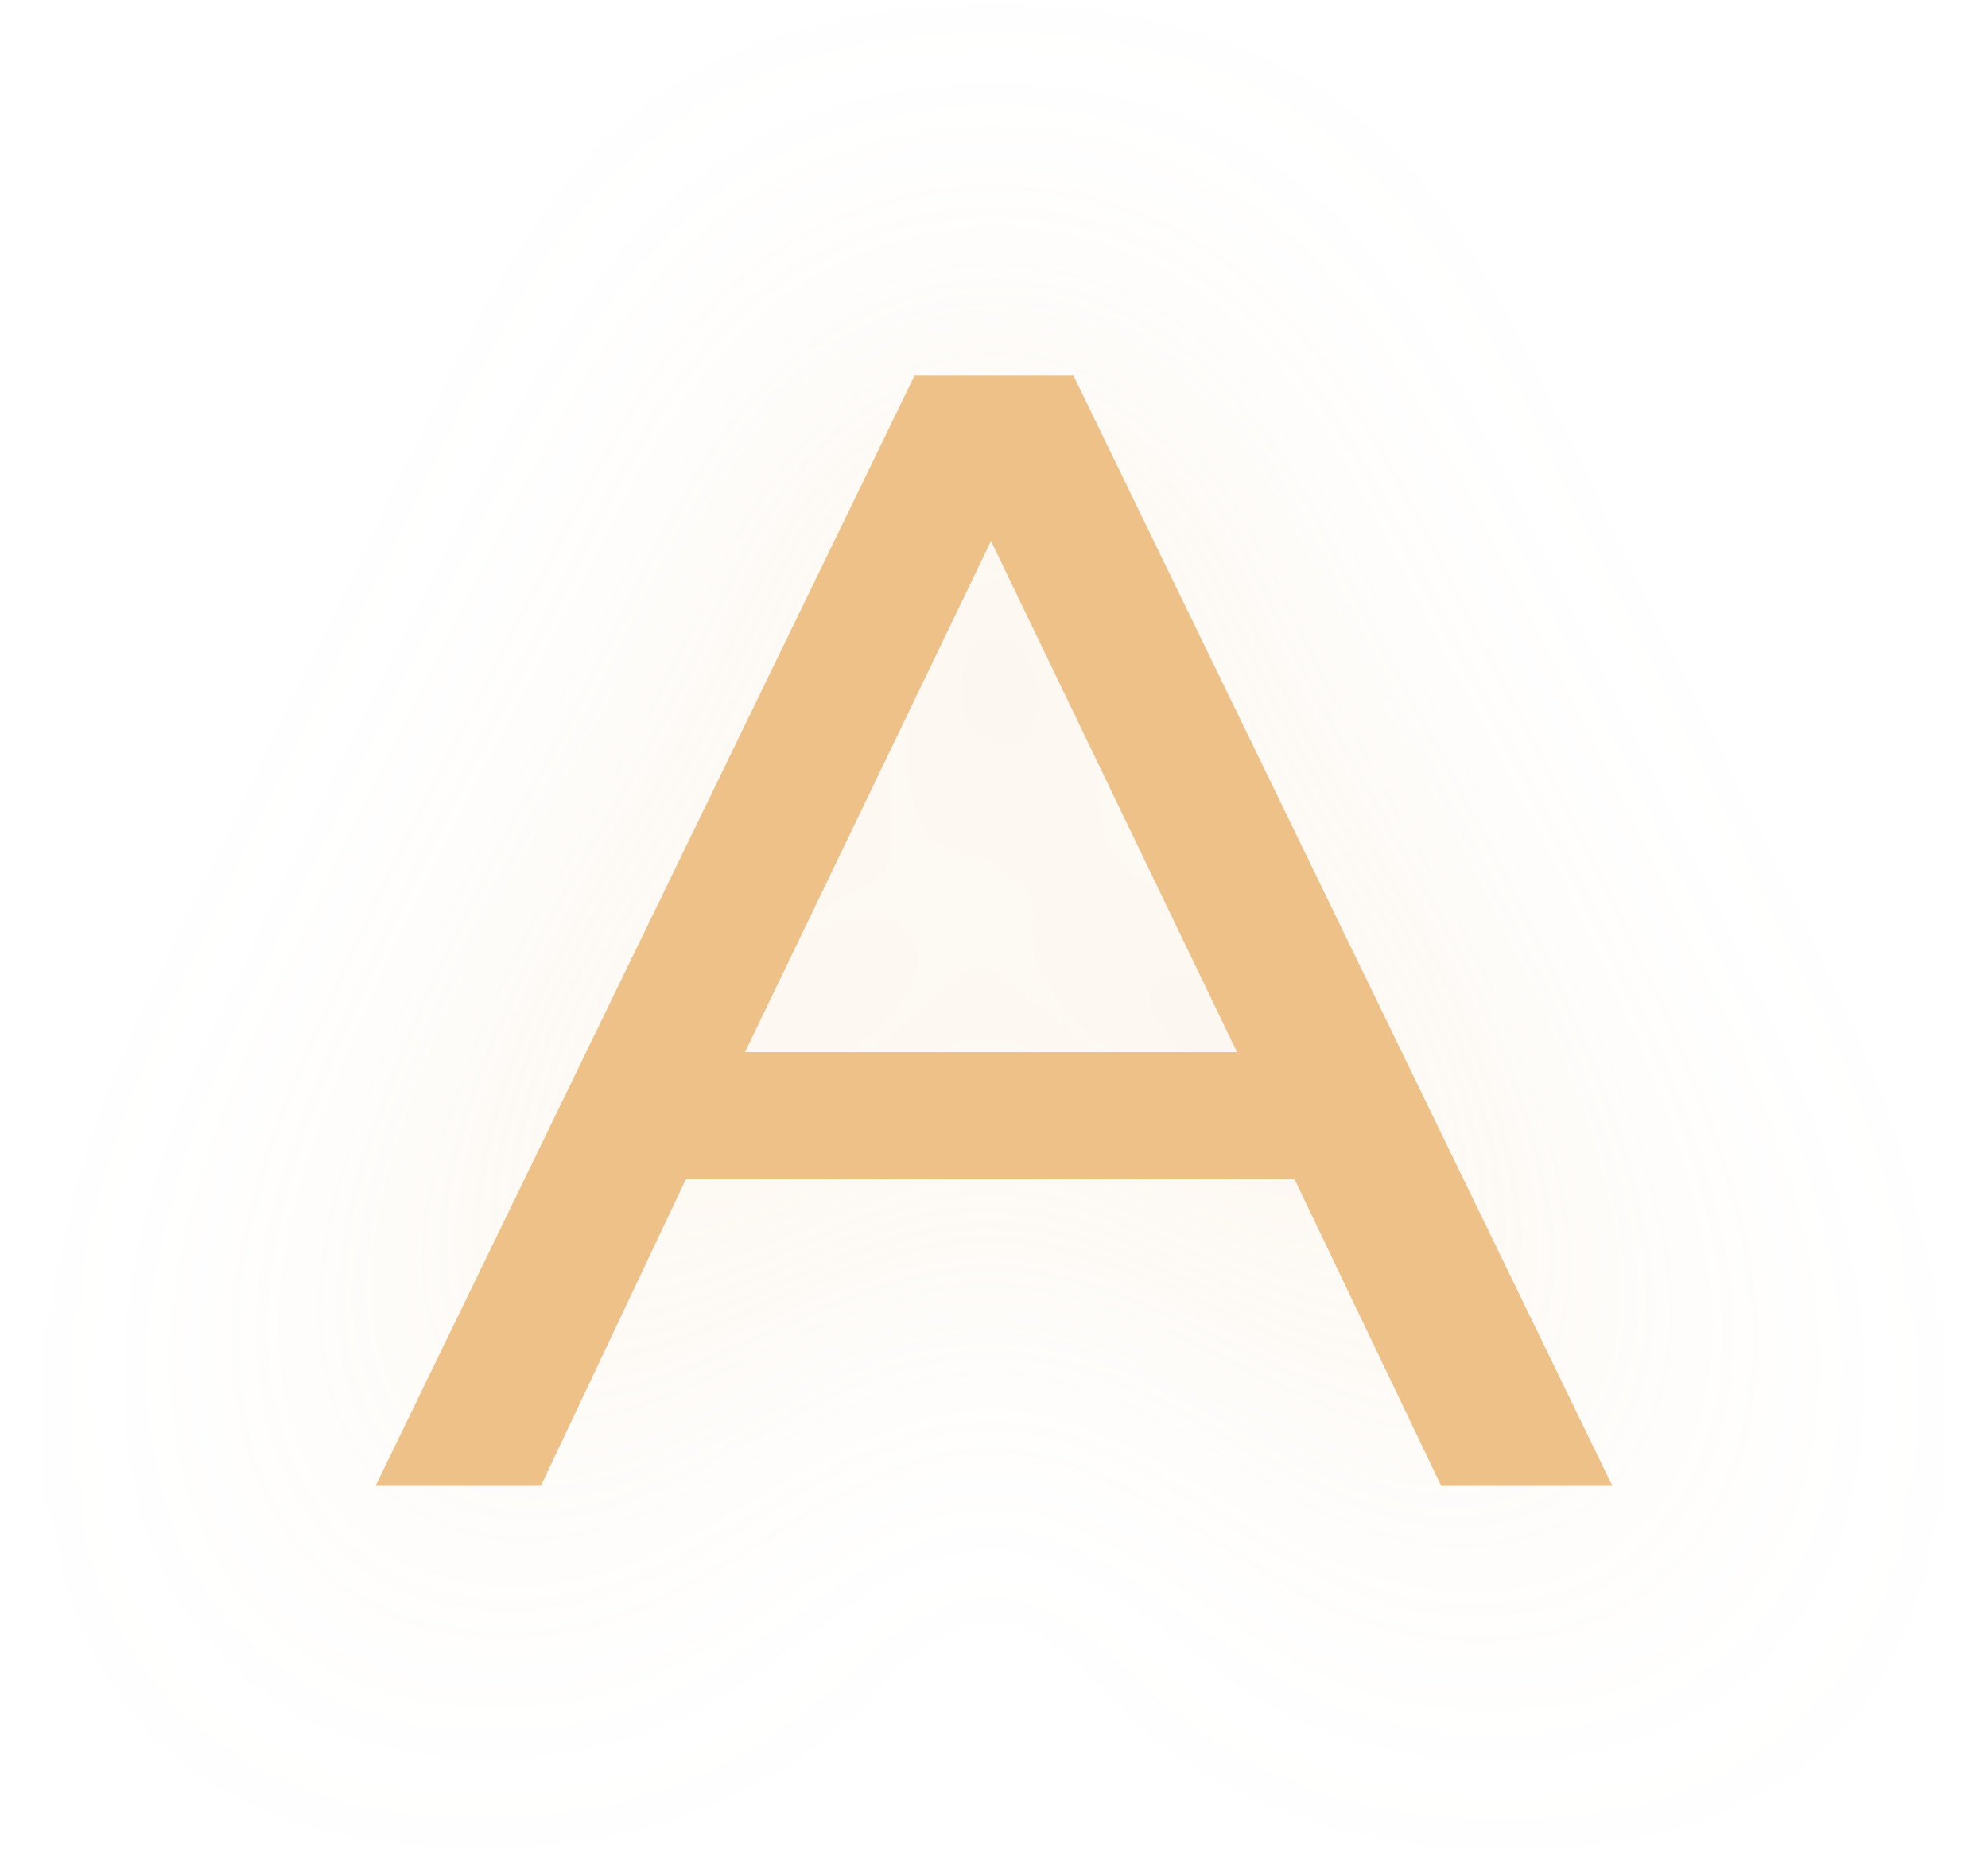
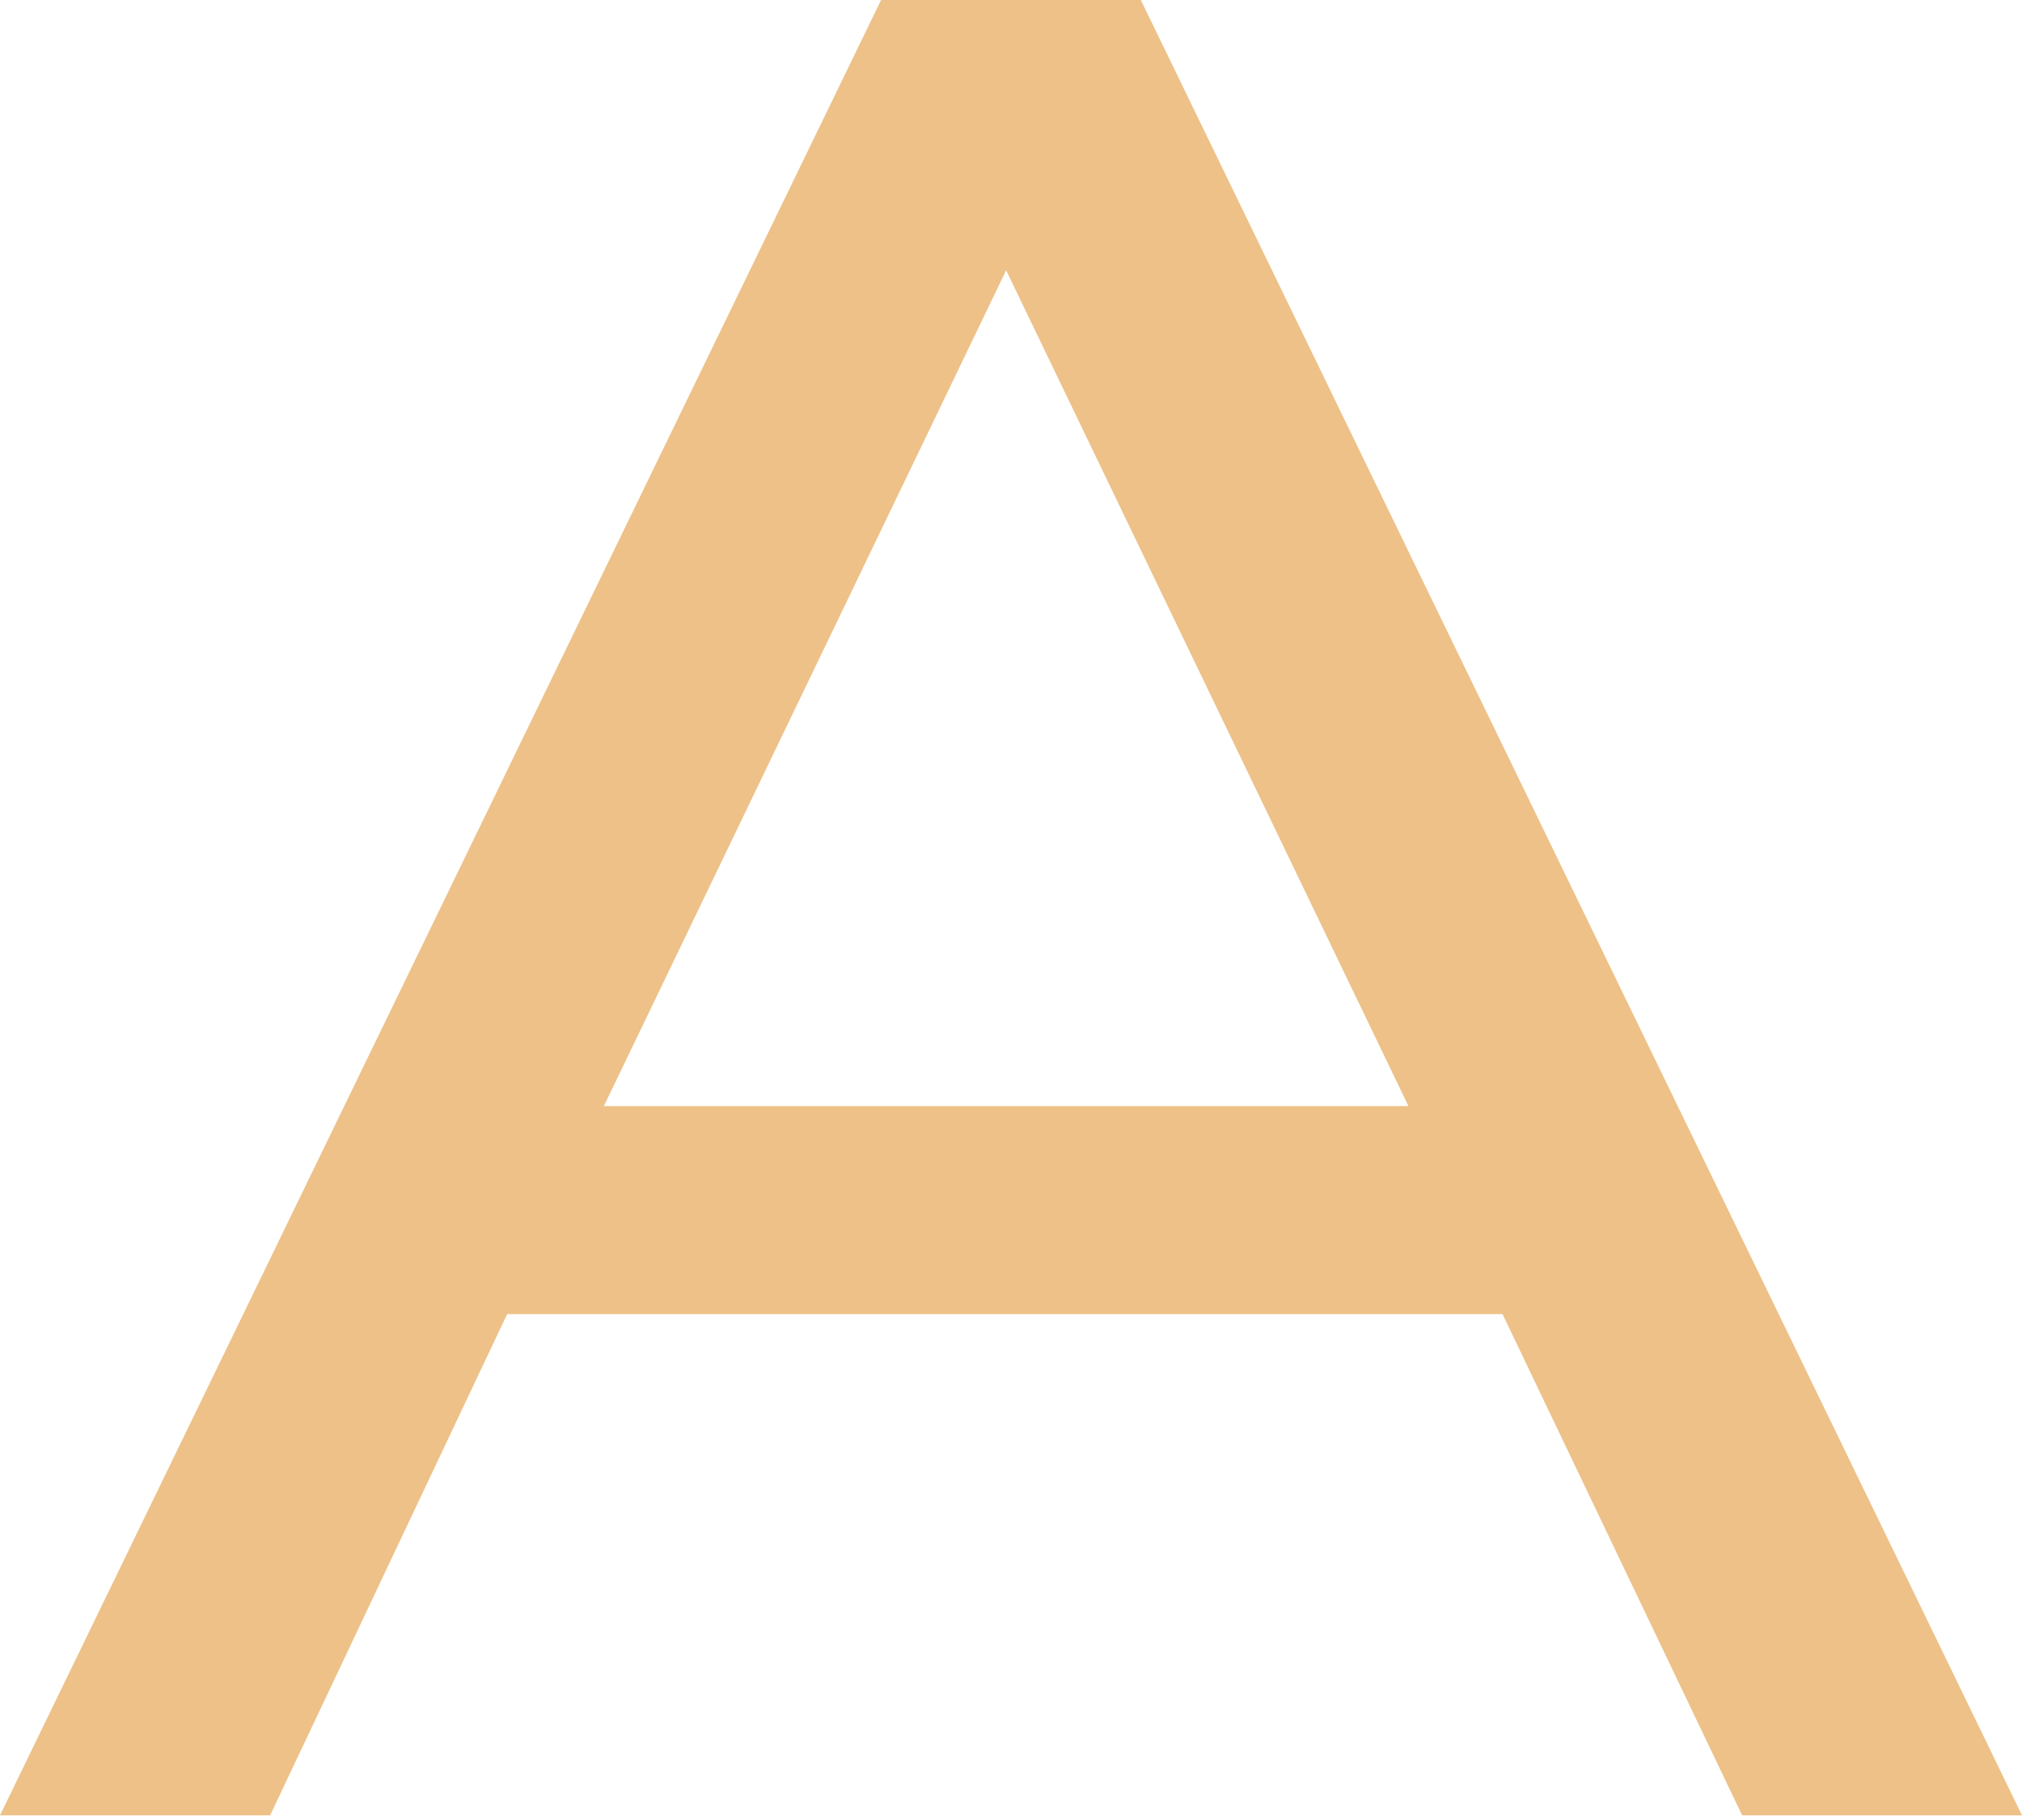
- <svg xmlns="http://www.w3.org/2000/svg" width="32" height="30" viewBox="0 0 32 30" fill="none">
-   <g filter="url(#filter0_d_1_947)">
-     <path d="M15.949 8.701L19.912 16.935H11.992L15.955 8.701H15.949ZM14.721 6.046L6.046 23.917H8.706L11.039 18.983H20.839L23.198 23.917H25.953L17.279 6.046H14.721Z" fill="#EDC188" />
-   </g>
-   <defs>
-     <filter id="filter0_d_1_947" x="0" y="0" width="32" height="29.963" filterUnits="userSpaceOnUse" color-interpolation-filters="sRGB">
-       <feFlood flood-opacity="0" result="BackgroundImageFix" />
-       <feColorMatrix in="SourceAlpha" type="matrix" values="0 0 0 0 0 0 0 0 0 0 0 0 0 0 0 0 0 0 127 0" result="hardAlpha" />
-       <feOffset />
-       <feGaussianBlur stdDeviation="3" />
-       <feColorMatrix type="matrix" values="0 0 0 0 0.929 0 0 0 0 0.757 0 0 0 0 0.533 0 0 0 0.25 0" />
-       <feBlend mode="normal" in2="BackgroundImageFix" result="effect1_dropShadow_1_947" />
-       <feBlend mode="normal" in="SourceGraphic" in2="effect1_dropShadow_1_947" result="shape" />
-     </filter>
-   </defs>
+ <svg xmlns="http://www.w3.org/2000/svg" width="20" height="18" viewBox="0 0 20 18" fill="none">
+   <path d="M9.949 2.667L13.931 10.939H5.973L9.955 2.667H9.949ZM8.715 0L0 17.954H2.672L5.016 12.997H14.862L17.232 17.954H20L11.284 0H8.715Z" fill="#EDC188" />
</svg>
